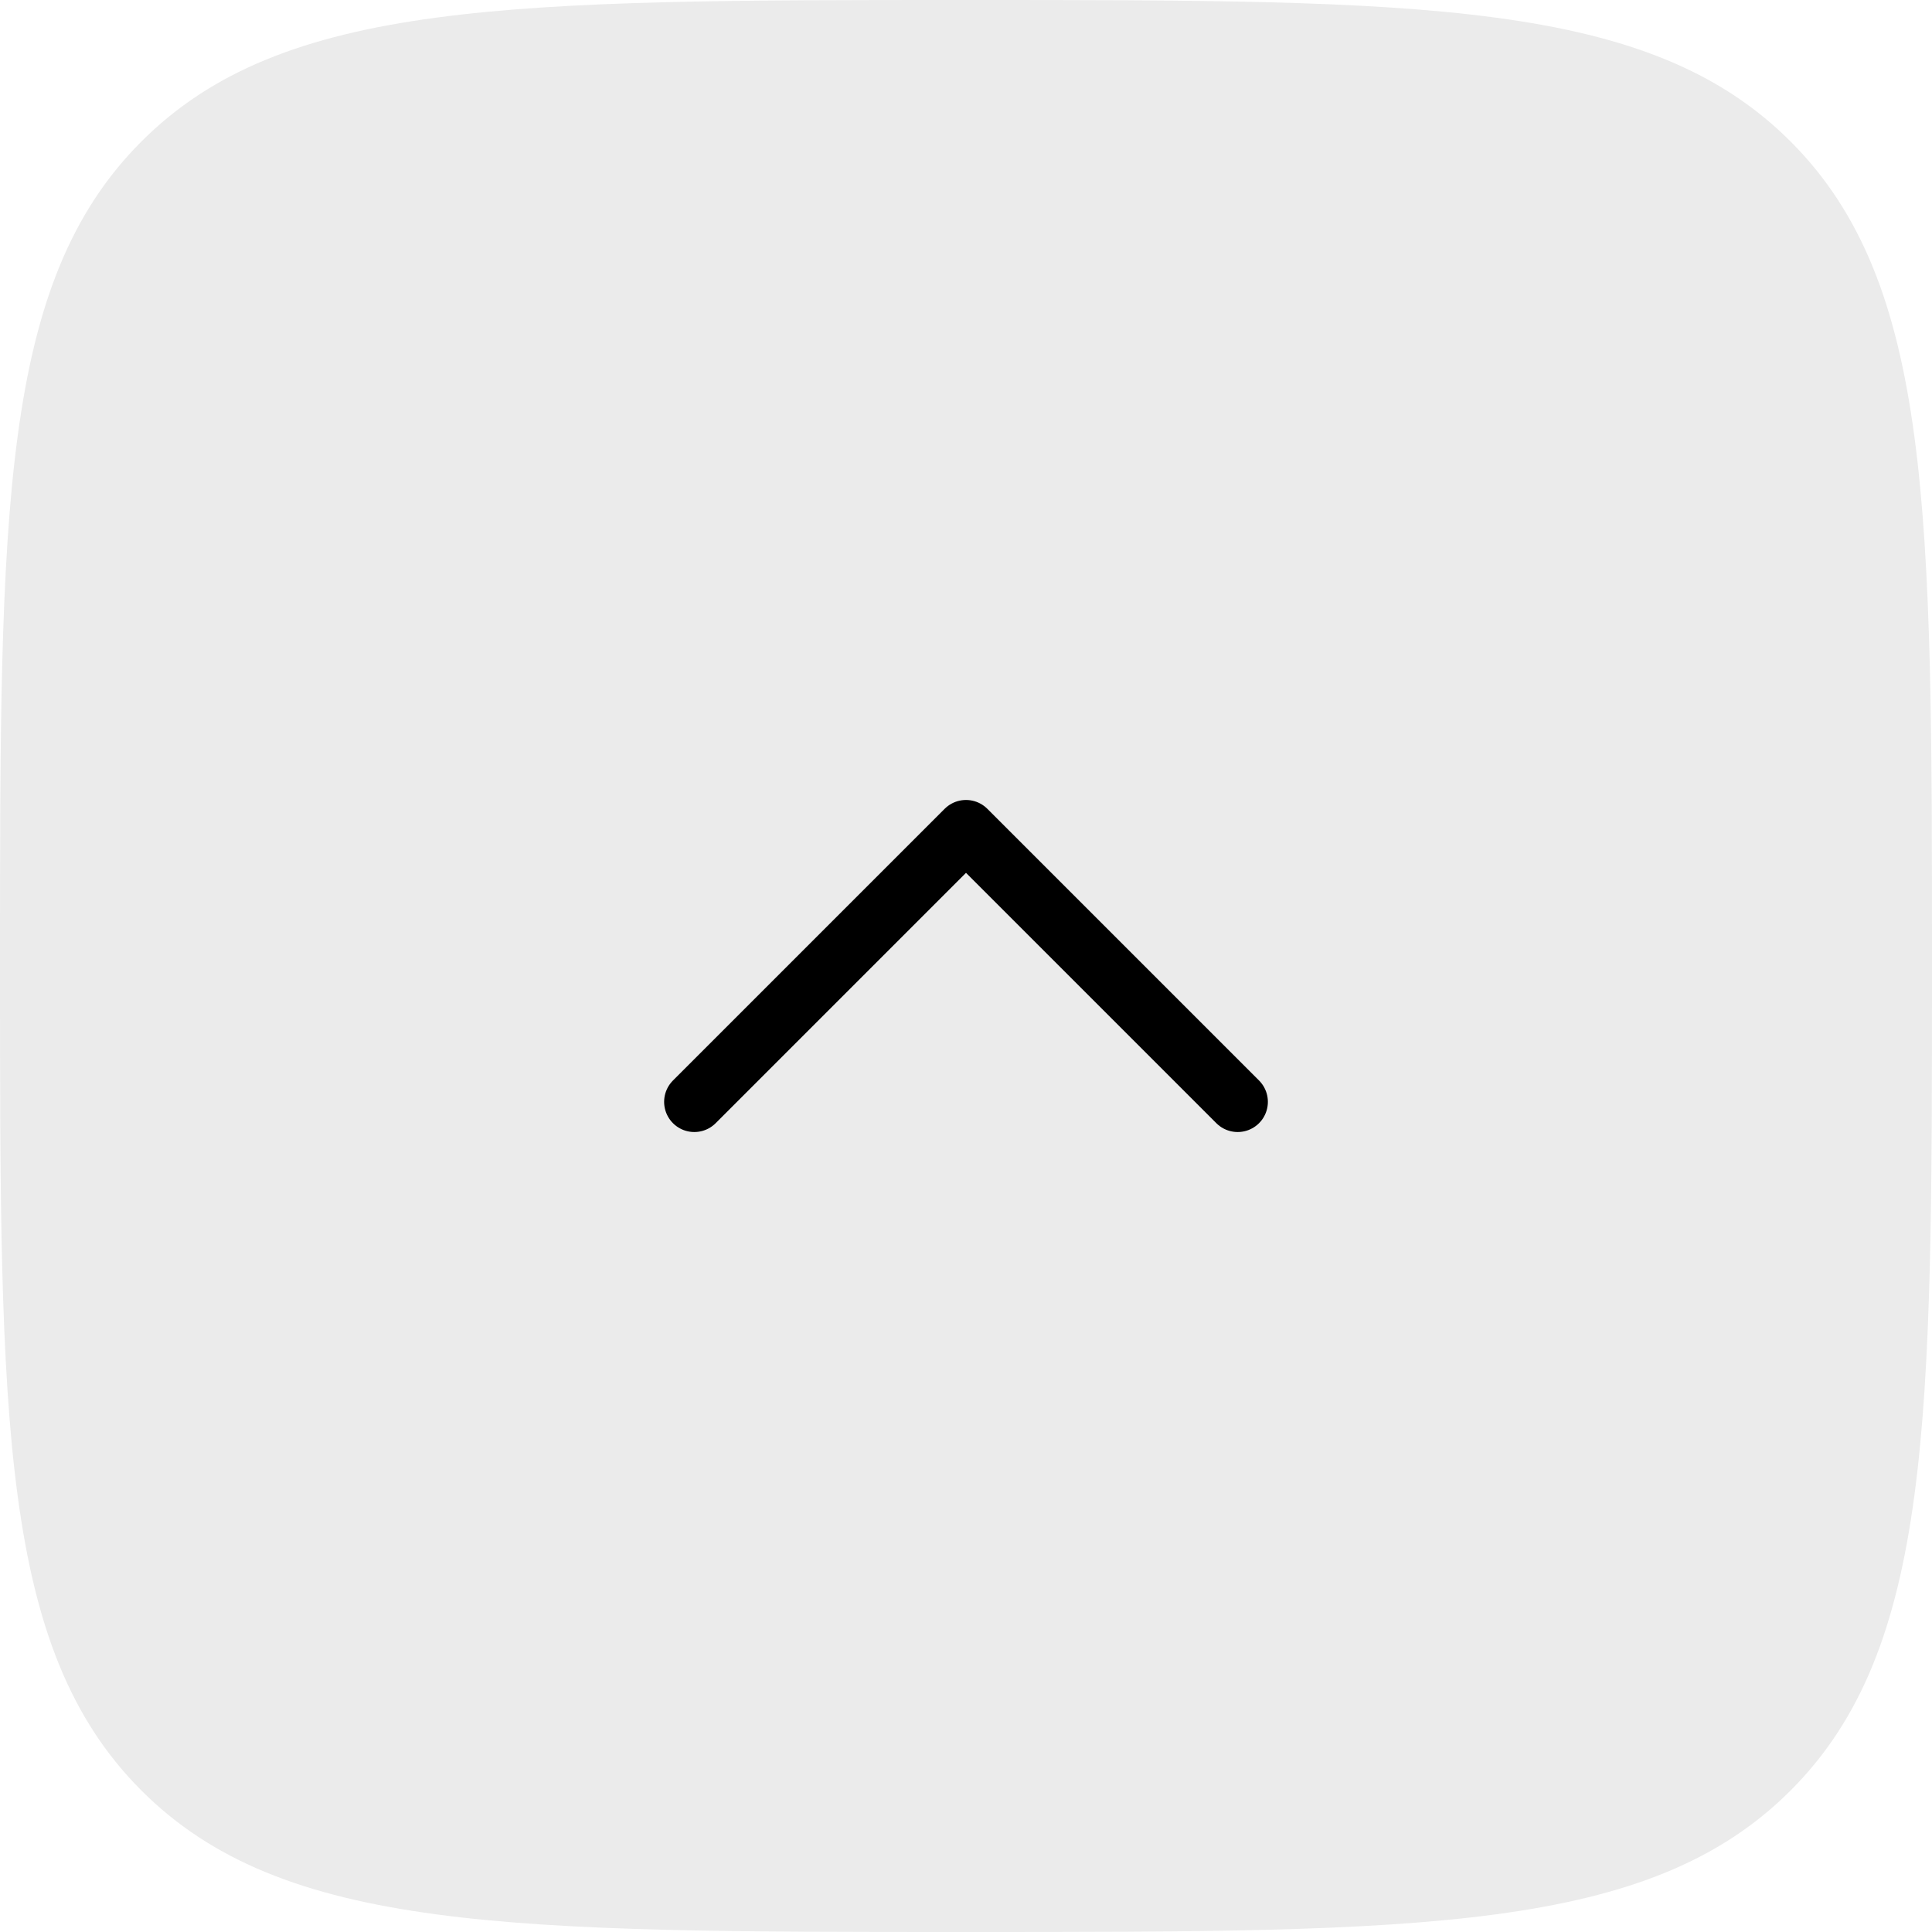
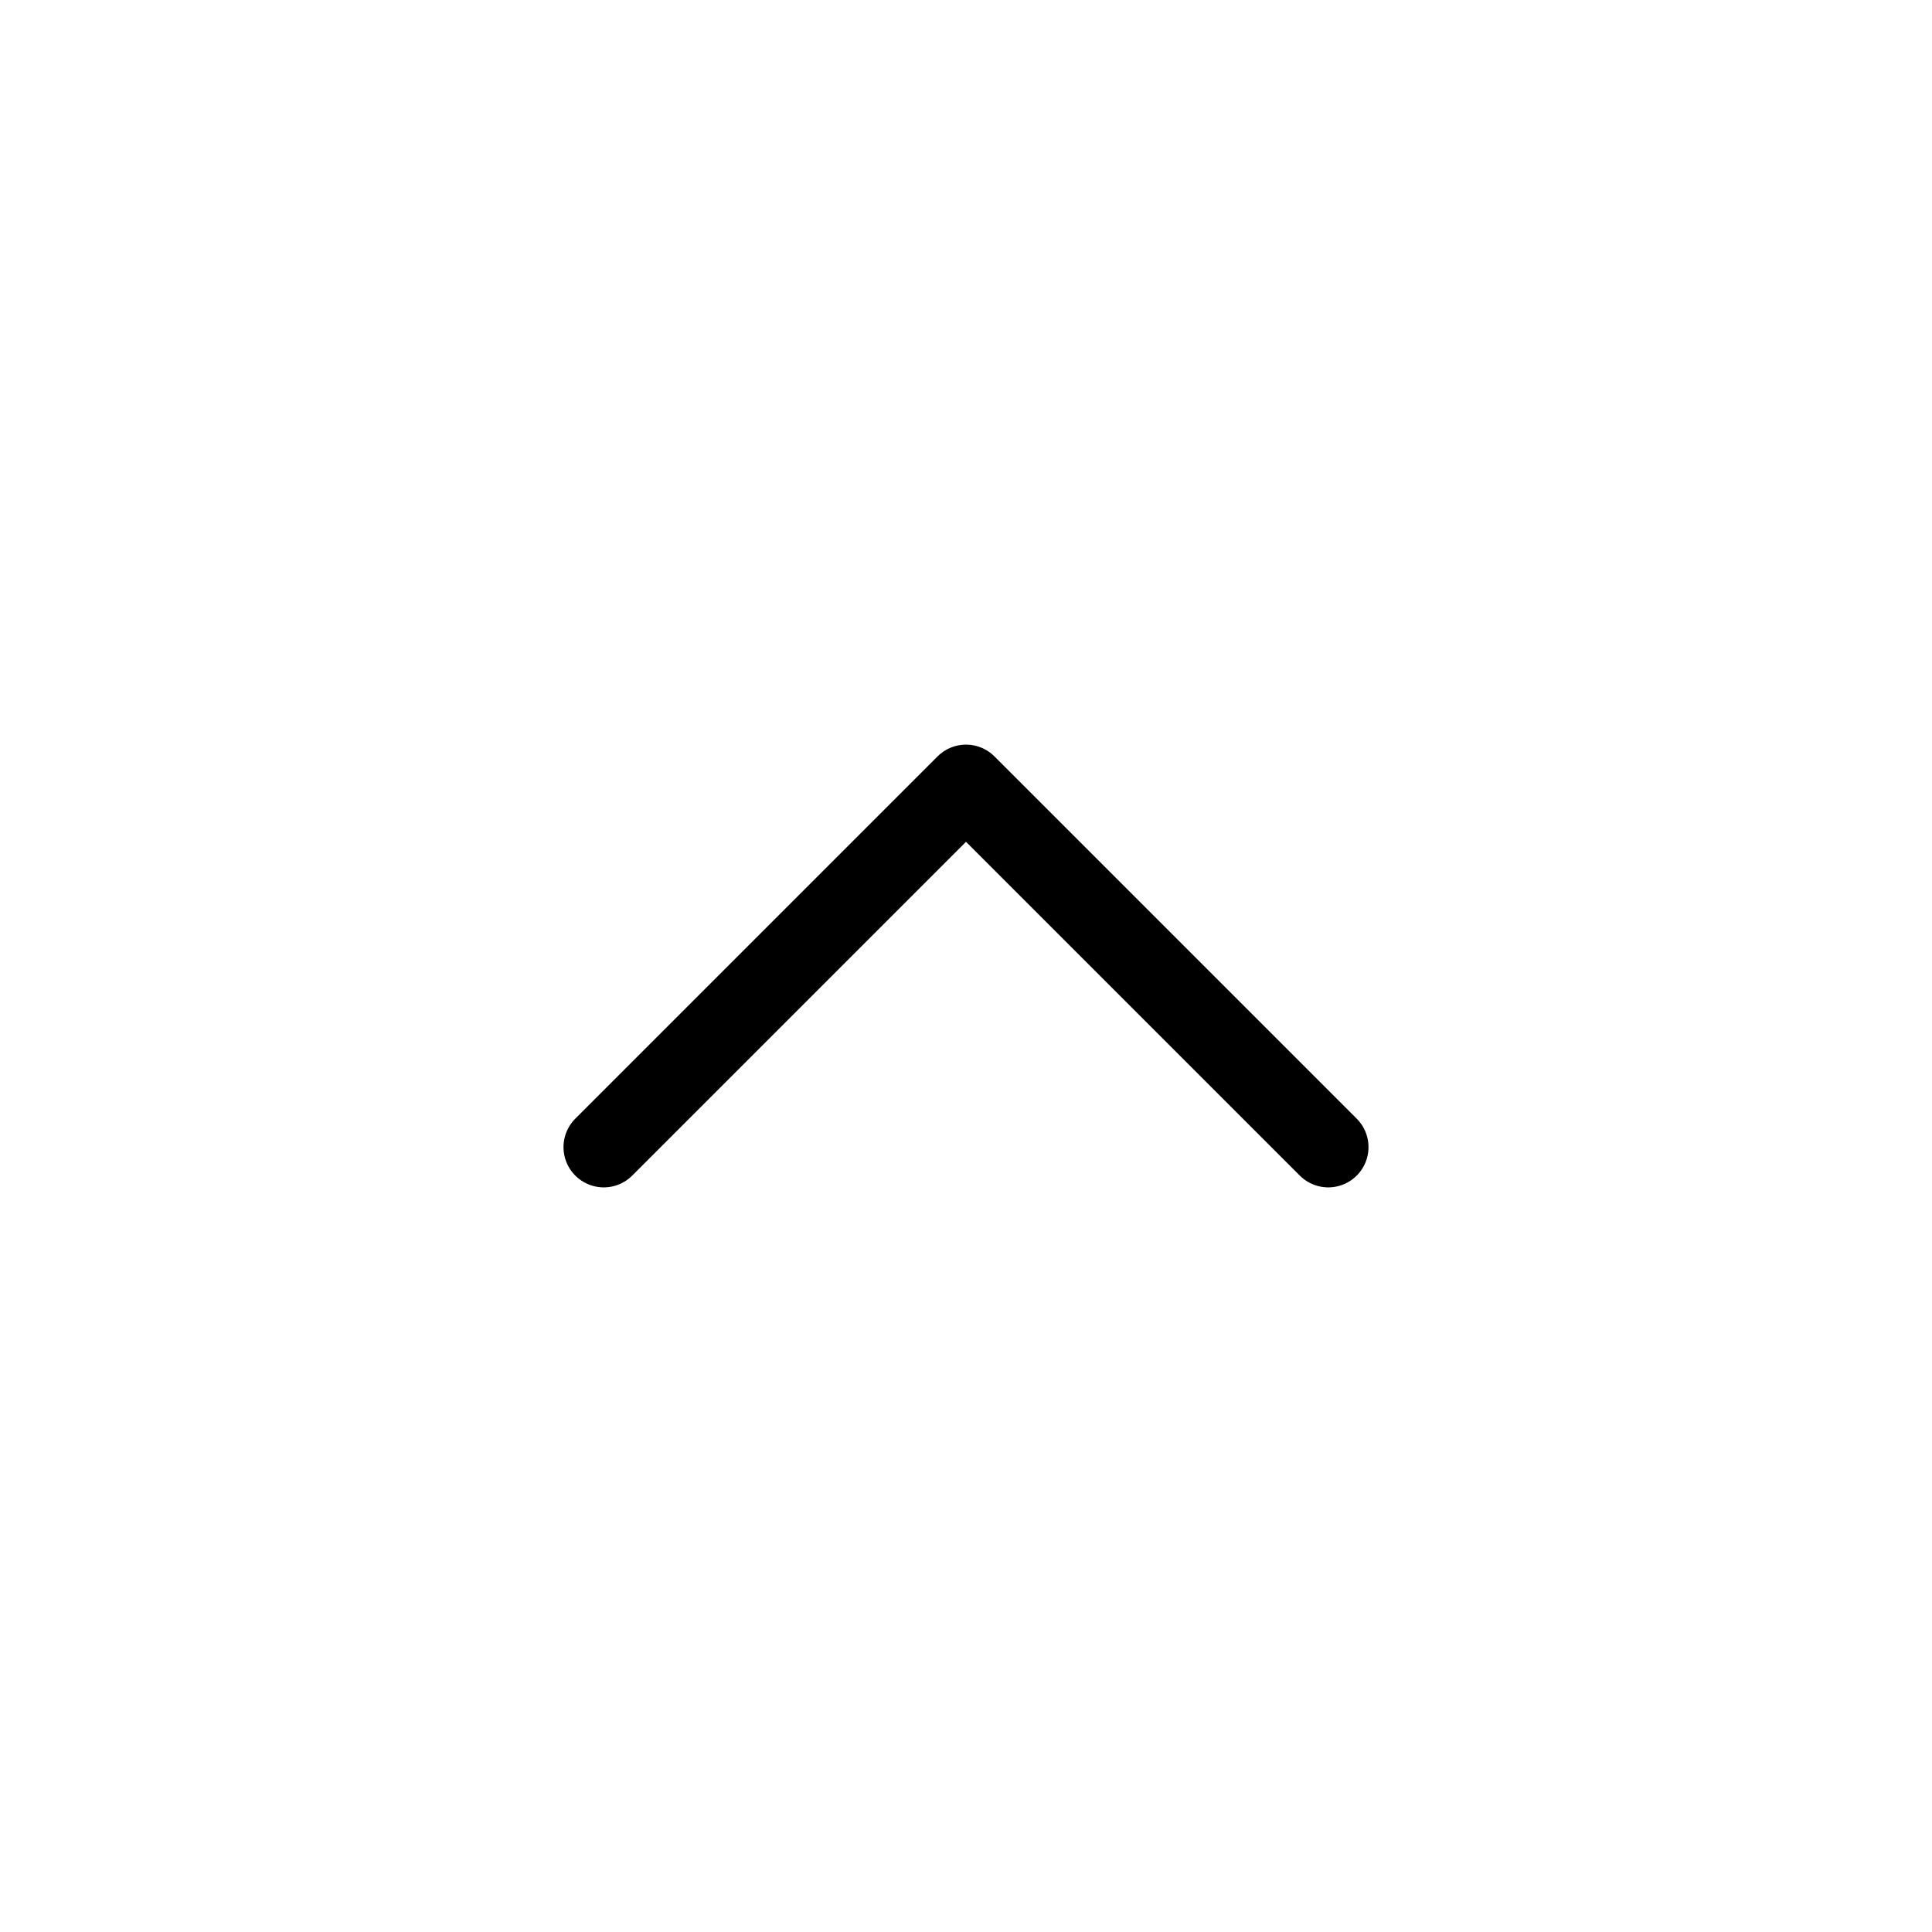
- <svg xmlns="http://www.w3.org/2000/svg" width="32" height="32" viewBox="0 0 32 32" fill="none">
-   <path d="M0 16C0 8.458 0 4.686 2.343 2.343C4.686 0 8.458 0 16 0C23.543 0 27.314 0 29.657 2.343C32 4.686 32 8.458 32 16C32 23.543 32 27.314 29.657 29.657C27.314 32 23.543 32 16 32C8.458 32 4.686 32 2.343 29.657C0 27.314 0 23.543 0 16Z" fill="#EBEBEB" />
-   <path d="M11.5 18.25L16 13.75L20.5 18.25" stroke="black" stroke-linecap="round" stroke-linejoin="round" />
+ <svg xmlns="http://www.w3.org/2000/svg" width="24" height="24" viewBox="0 0 24 24" fill="none">
+   <path d="M7.5 14.25L12 9.75L16.5 14.25" stroke="black" stroke-linecap="round" stroke-linejoin="round" />
</svg>
